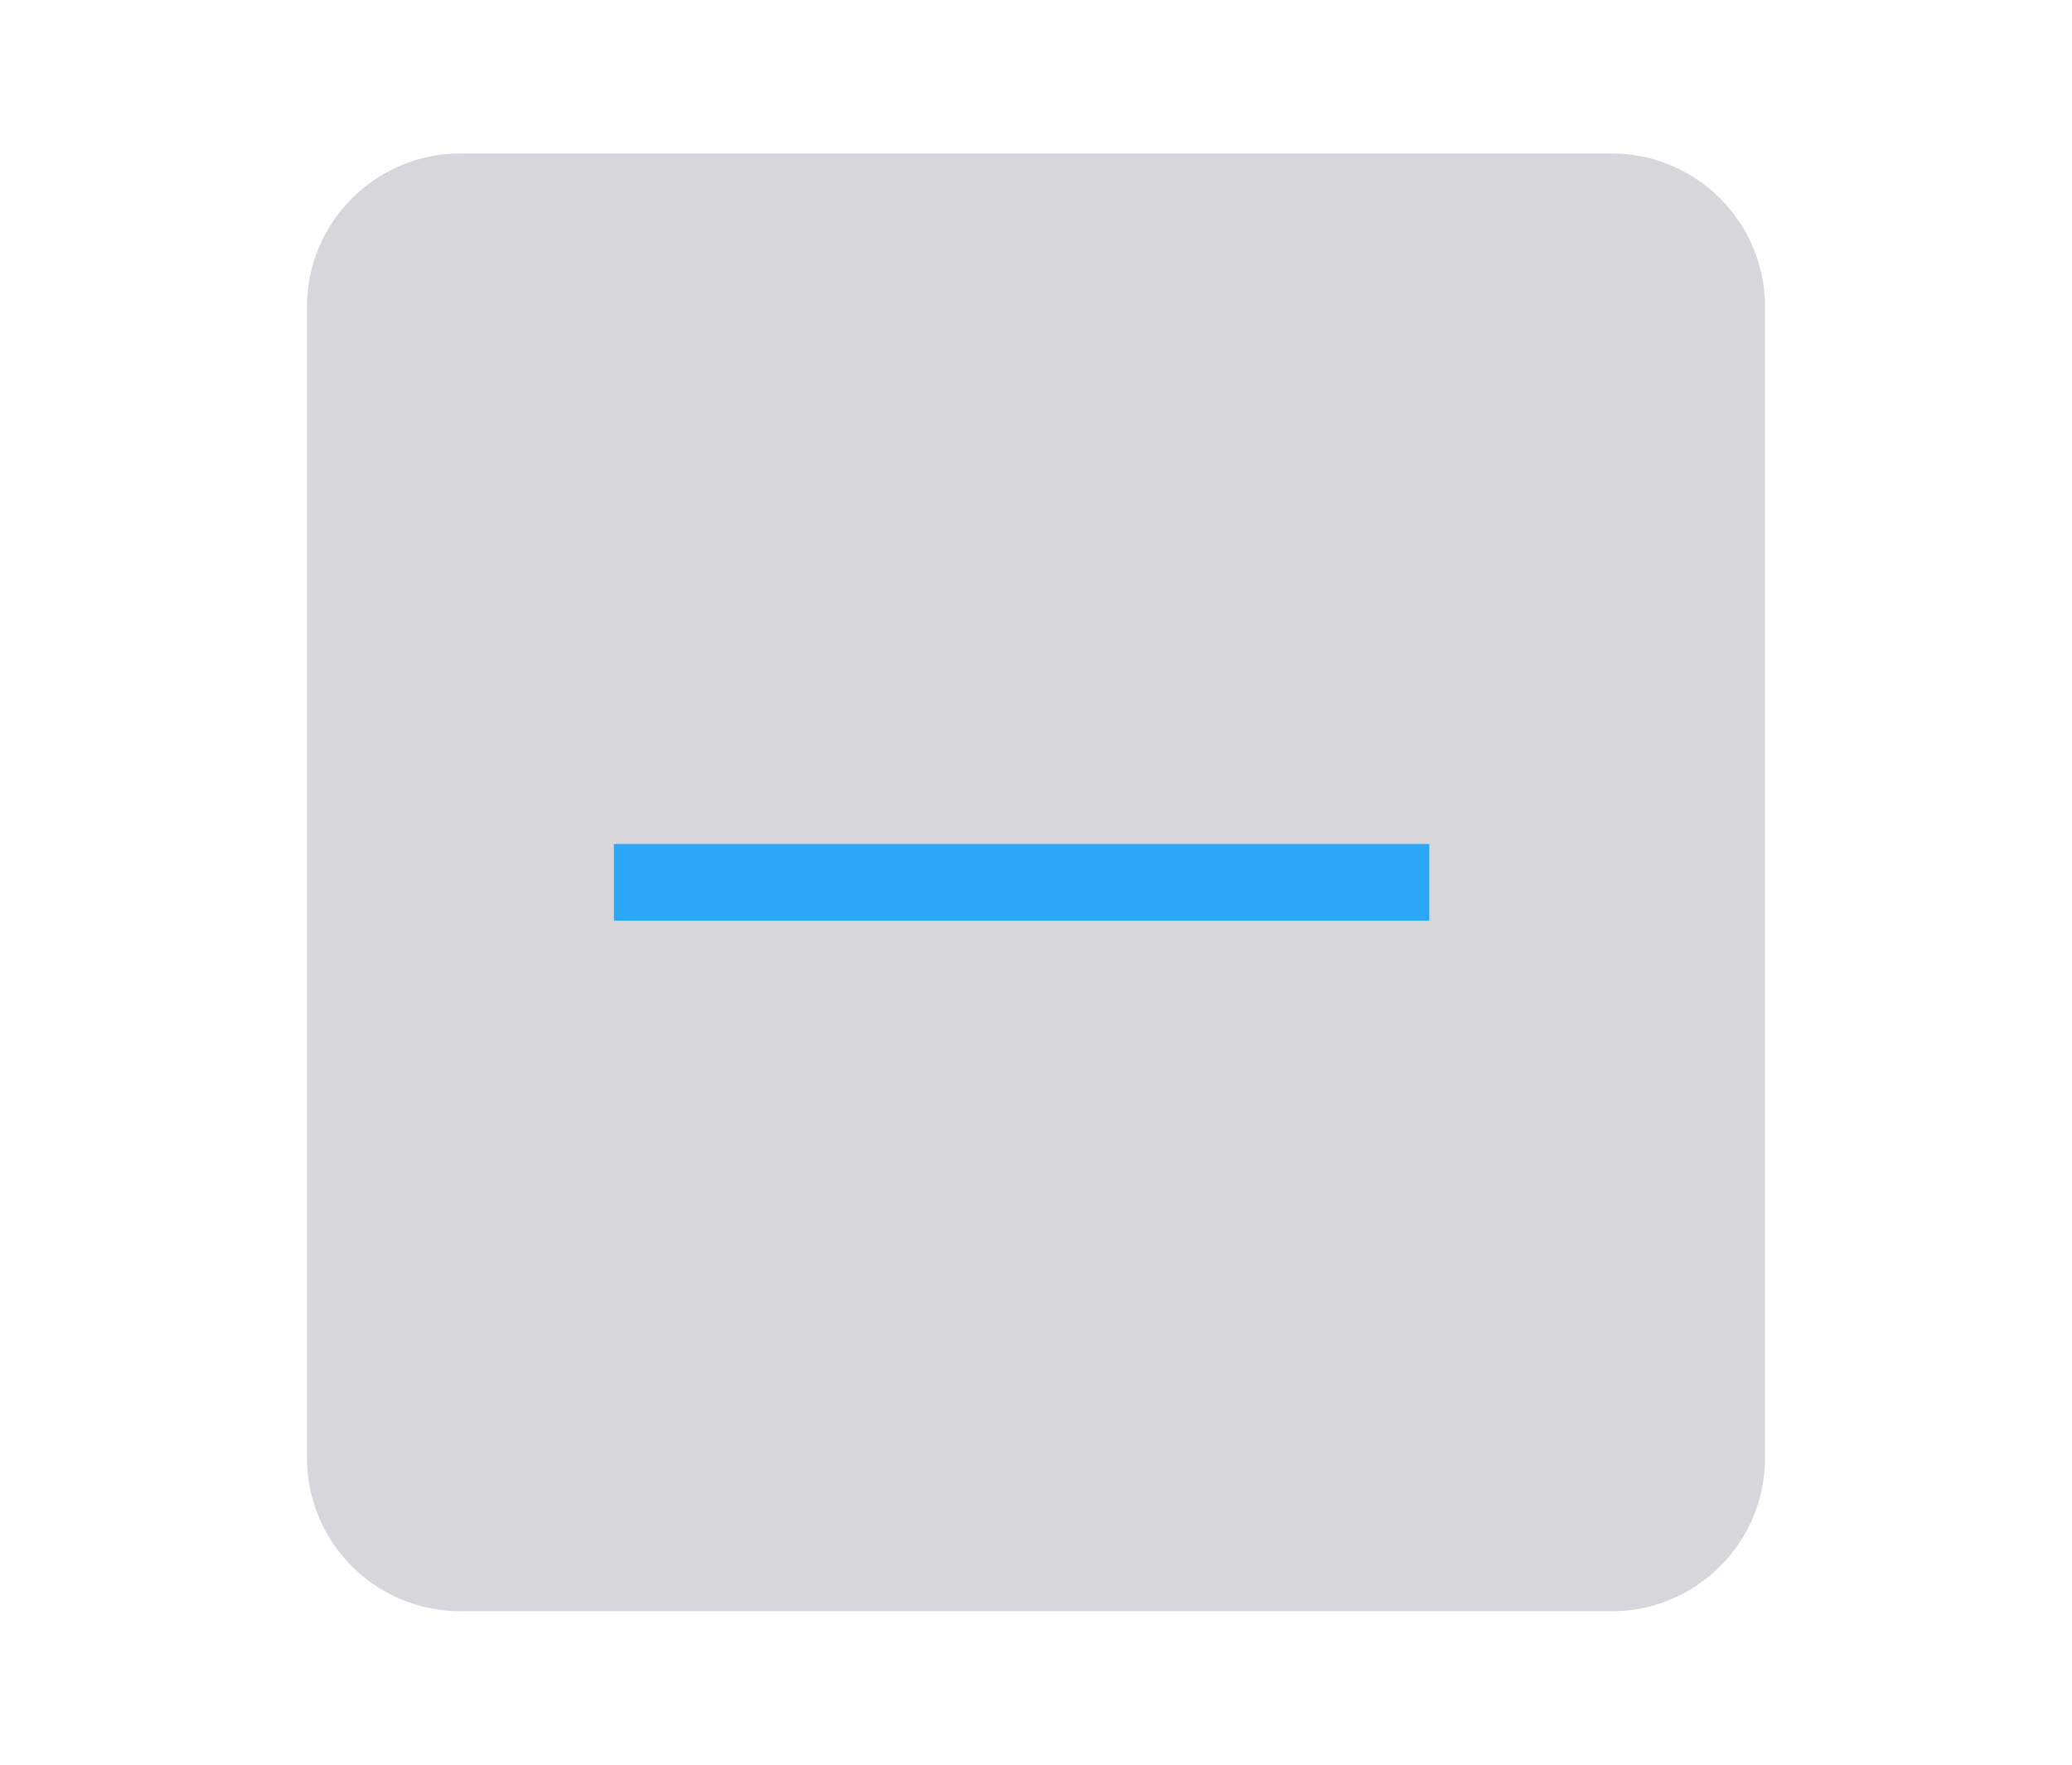
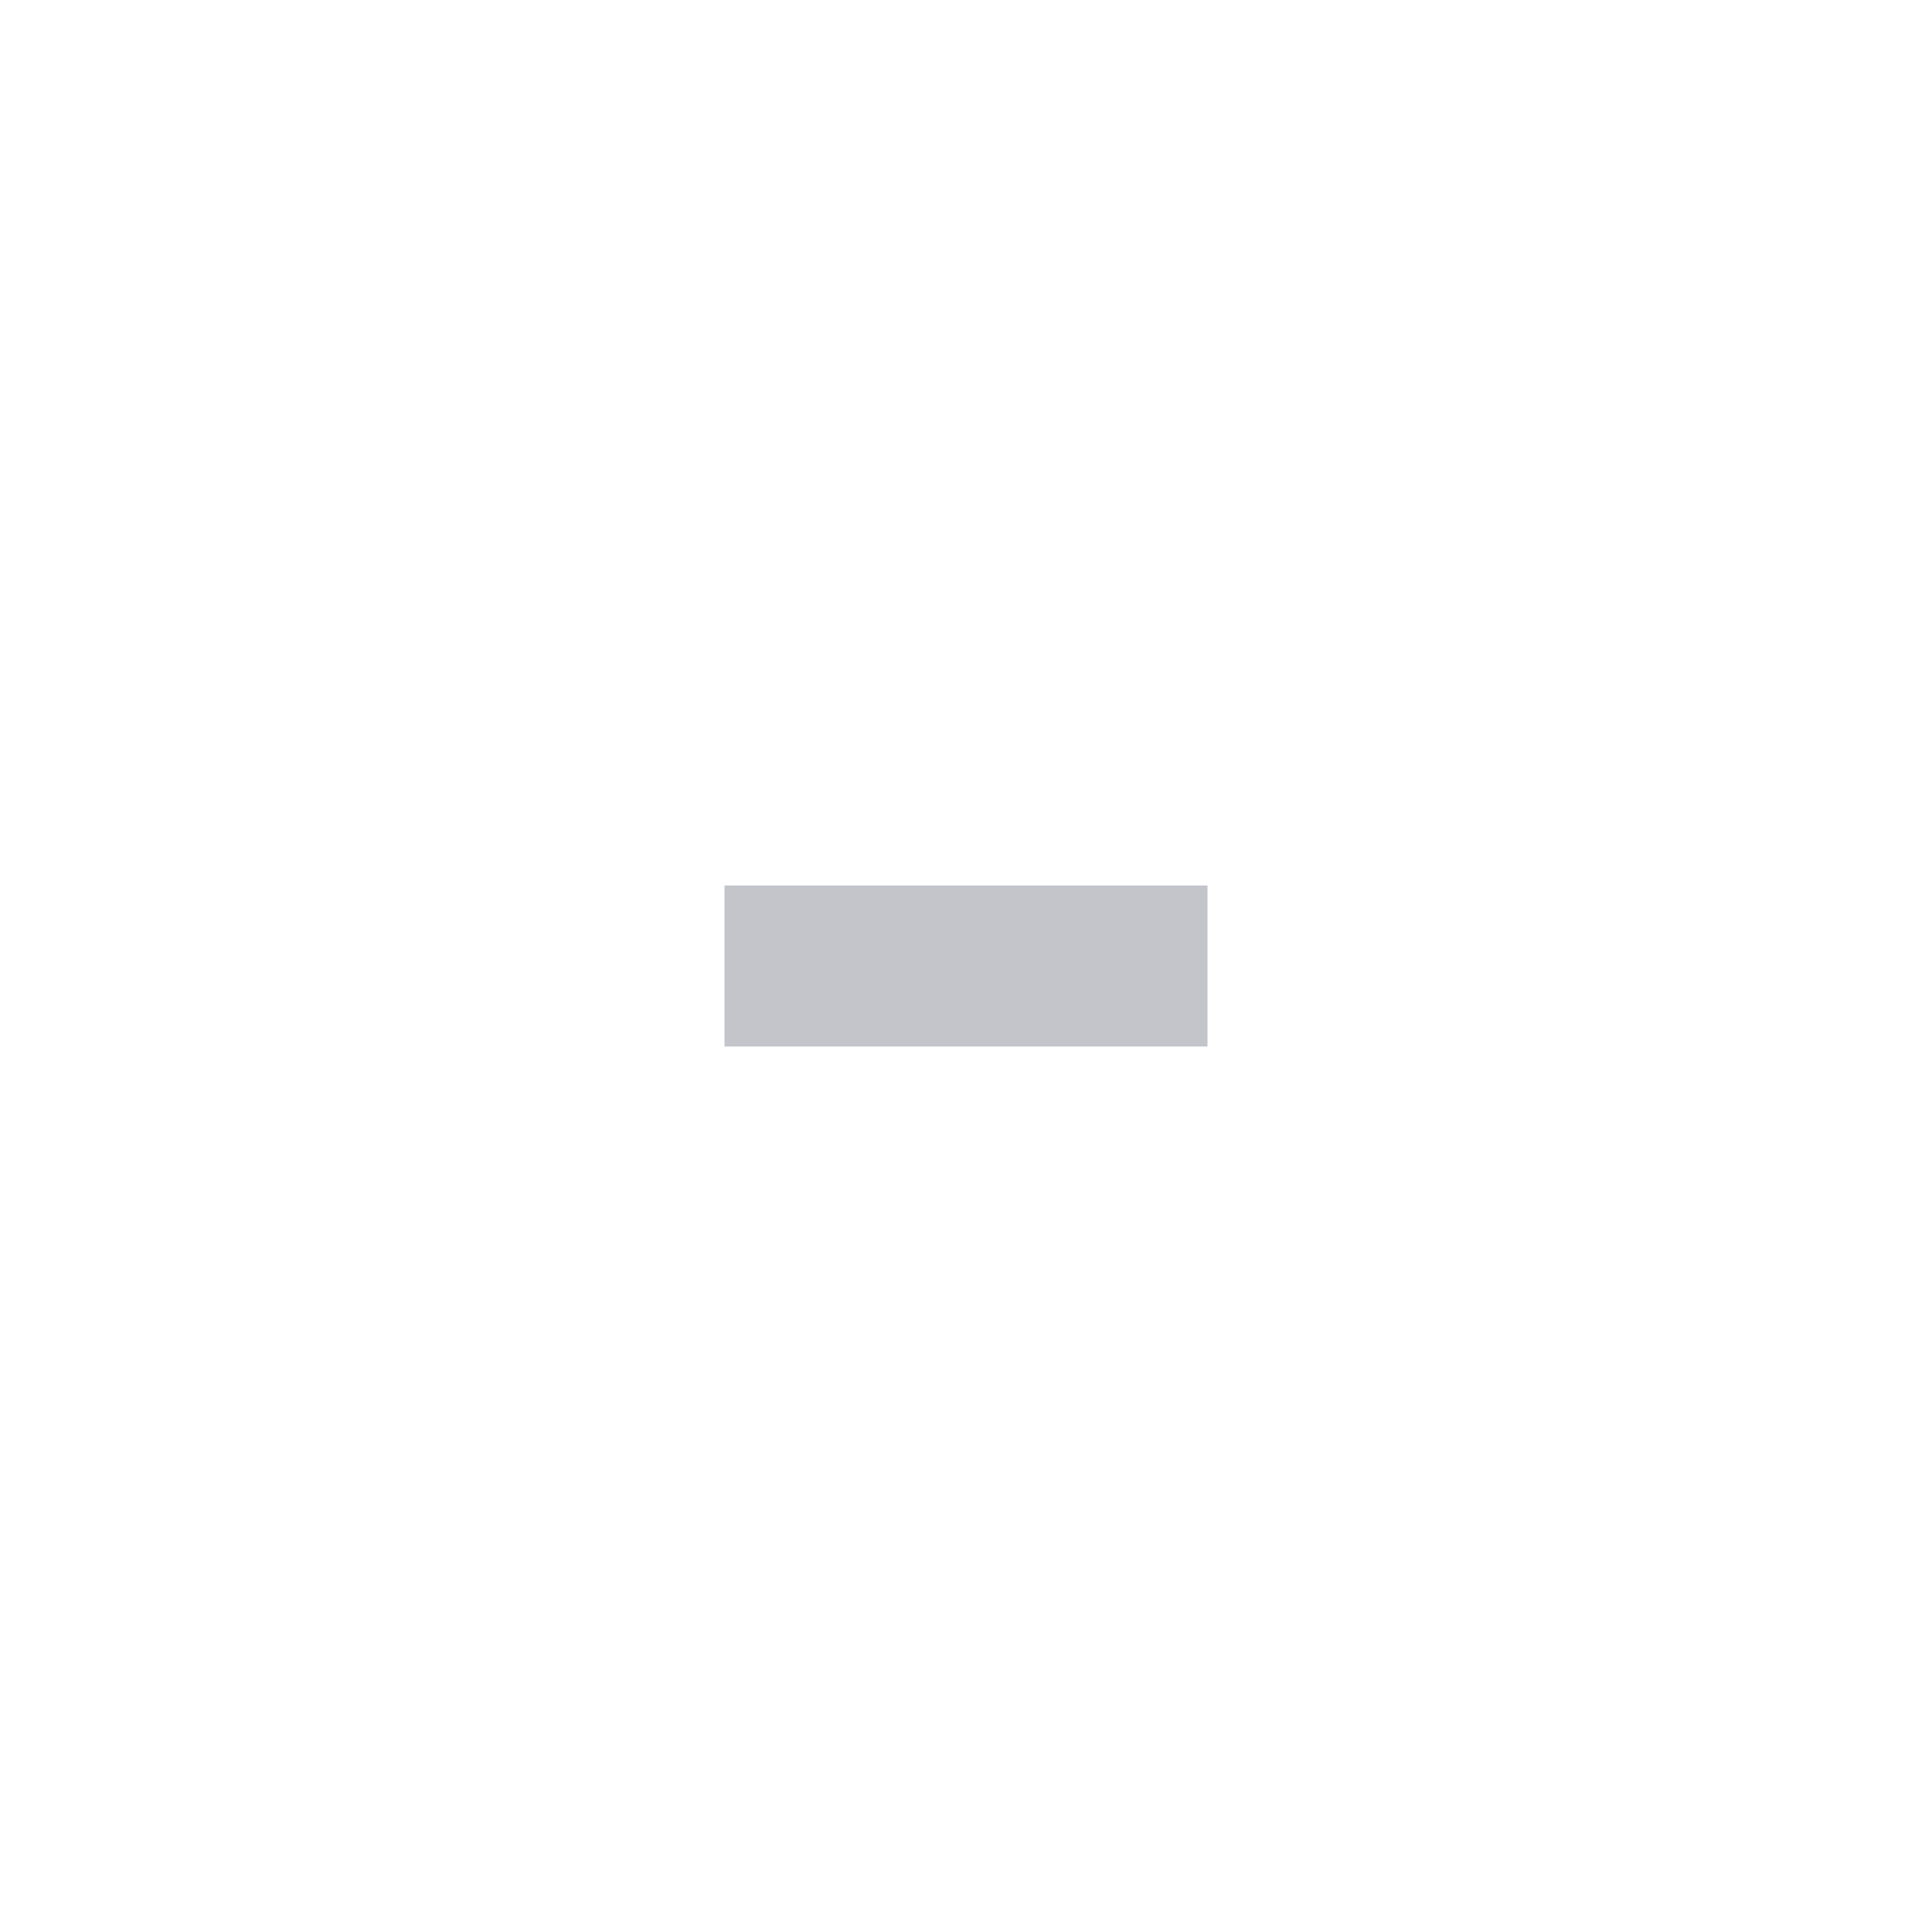
- <svg xmlns="http://www.w3.org/2000/svg" width="27px" height="23px" viewBox="0 0 27 23" version="1.1">
-   <defs />
-   <g id="Page-1" stroke="none" stroke-width="1" fill="none" fill-rule="evenodd">
-     <g id="Group" transform="translate(-1, -186)">
-       <g id="titlebutton-minimize-active-dark" transform="translate(1, 186)">
-         <rect id="Rectangle-20" fill-opacity="0.289" fill="#000000" opacity="0" x="0" y="0" width="27" height="23" />
-         <rect id="Rectangle-62" fill-opacity="0.2" fill="#34344B" x="4" y="2" width="19" height="19" rx="2" />
-         <polygon id="Line" fill="#2CA7F8" points="8.5 12 18.125 12 18.625 12 18.625 11 18.125 11 8.5 11 8 11 8 12" />
+ <svg xmlns="http://www.w3.org/2000/svg" width="24" height="24" id="svg4306" version="1.1" style="enable-background:new">
+   <defs id="defs4308">
+     <linearGradient id="linearGradient3770">
+       <stop style="stop-color:#000000;stop-opacity:0.628;" offset="0" id="stop3772" />
+       <stop style="stop-color:#000000;stop-opacity:0.498;" offset="1" id="stop3774" />
+     </linearGradient>
+     <linearGradient id="linearGradient4882">
+       <stop style="stop-color:#ffffff;stop-opacity:1;" offset="0" id="stop4884" />
+       <stop style="stop-color:#ffffff;stop-opacity:0;" offset="1" id="stop4886" />
+     </linearGradient>
+     <linearGradient id="linearGradient3784-6">
+       <stop style="stop-color:#ffffff;stop-opacity:0.216;" offset="0" id="stop3786-4" />
+       <stop style="stop-color:#ffffff;stop-opacity:0;" offset="1" id="stop3788-6" />
+     </linearGradient>
+     <linearGradient id="linearGradient4892">
+       <stop id="stop4894" offset="0" style="stop-color:#2f3a42;stop-opacity:1;" />
+       <stop id="stop4896" offset="1" style="stop-color:#1d242a;stop-opacity:1;" />
+     </linearGradient>
+     <linearGradient id="linearGradient4882-4">
+       <stop id="stop4884-9" offset="0" style="stop-color:#728495;stop-opacity:1;" />
+       <stop id="stop4886-9" offset="1" style="stop-color:#617c95;stop-opacity:0;" />
+     </linearGradient>
+   </defs>
+   <g id="layer1" transform="translate(0,-1028.362)">
+     <g id="titlebutton-min-backdrop" style="display:inline;opacity:0.45" transform="translate(-583,1201)">
+       <g style="display:inline;opacity:1" id="g7138-0" transform="translate(-781,-415.6378)">
+         <g transform="translate(-58,0)" style="display:inline;opacity:1" id="g4490-3">
+           <g id="g4092-0-7" style="display:inline" transform="translate(58,0)" />
+         </g>
+         <path d="m 1373,254 0,2 6,0 0,-2 z" id="rect9057-4" style="color:#000000;font-style:normal;font-variant:normal;font-weight:normal;font-stretch:normal;font-size:medium;line-height:normal;font-family:Sans;-inkscape-font-specification:Sans;text-indent:0;text-align:start;text-decoration:none;text-decoration-line:none;letter-spacing:normal;word-spacing:normal;text-transform:none;direction:ltr;block-progression:tb;writing-mode:lr-tb;baseline-shift:baseline;text-anchor:start;display:inline;overflow:visible;visibility:visible;opacity:1;fill:#7a7f8b;fill-opacity:1;stroke:none;stroke-width:2;marker:none;enable-background:accumulate" />
      </g>
+       <rect style="display:inline;opacity:1;fill:none;fill-opacity:1;stroke:none;stroke-width:1;stroke-linecap:butt;stroke-linejoin:miter;stroke-miterlimit:4;stroke-dasharray:none;stroke-dashoffset:0;stroke-opacity:0" id="rect17883-39-3" width="16" height="16" x="587" y="-168.638" />
    </g>
  </g>
</svg>
